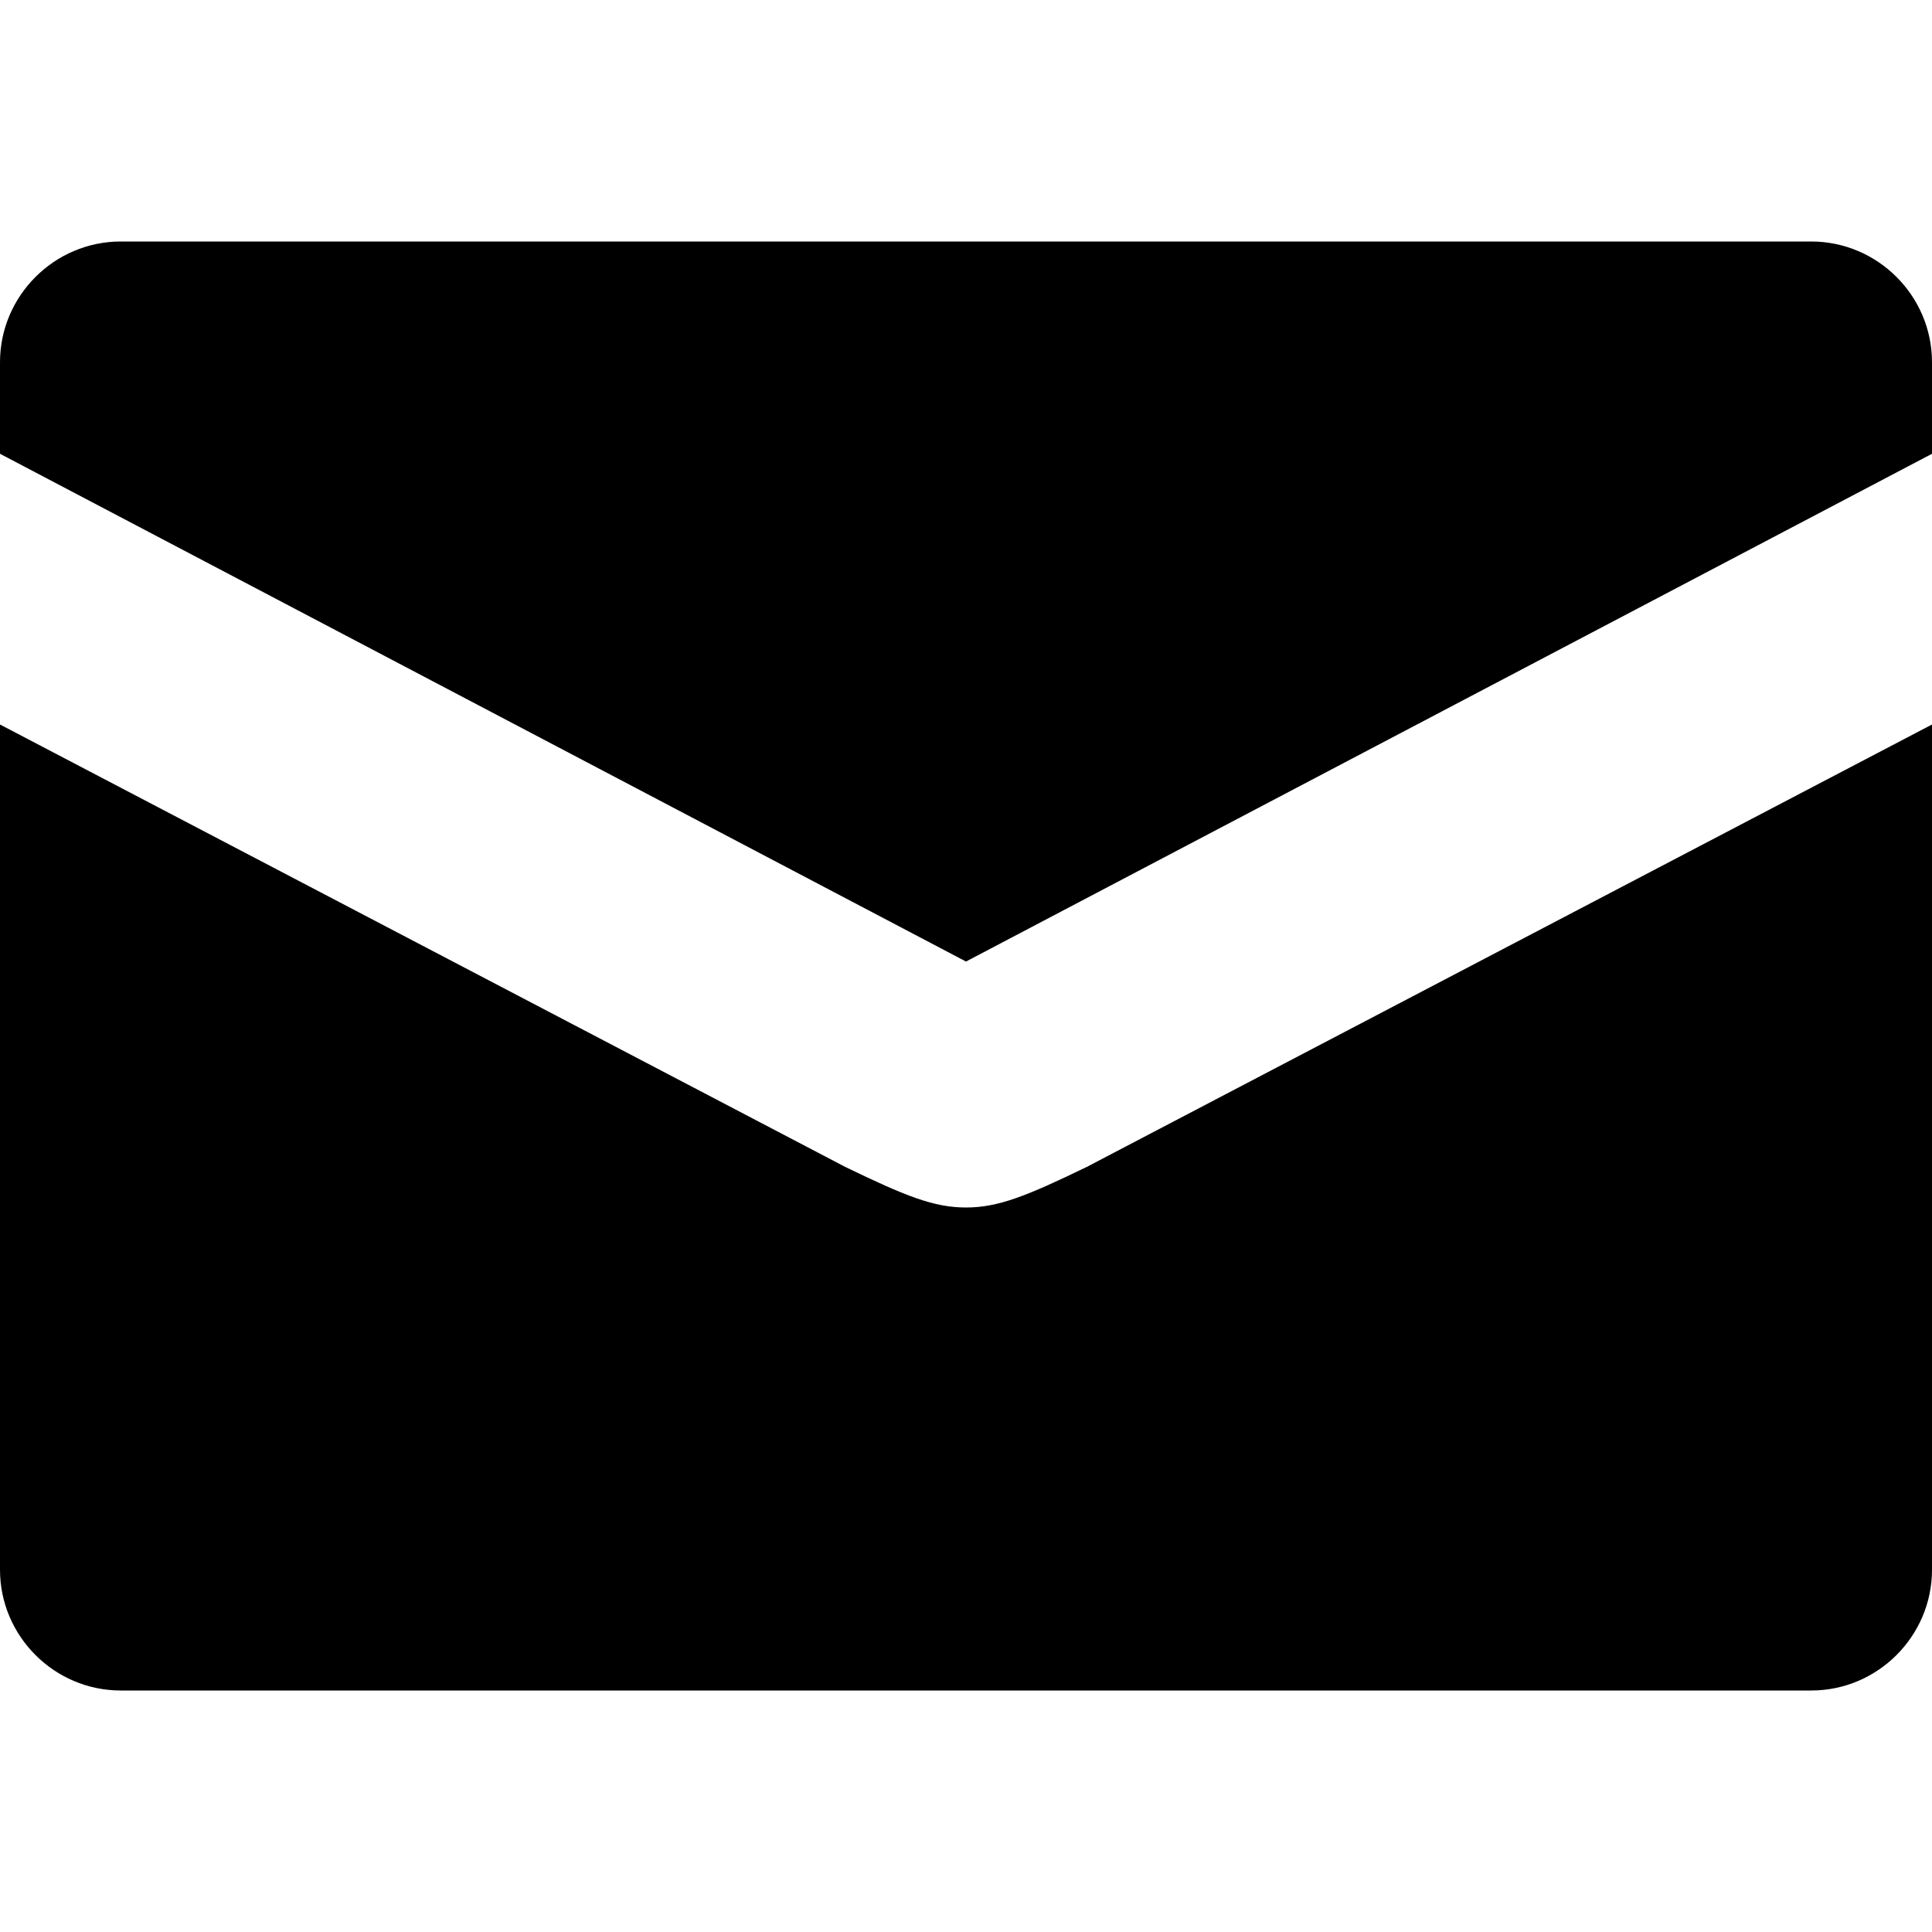
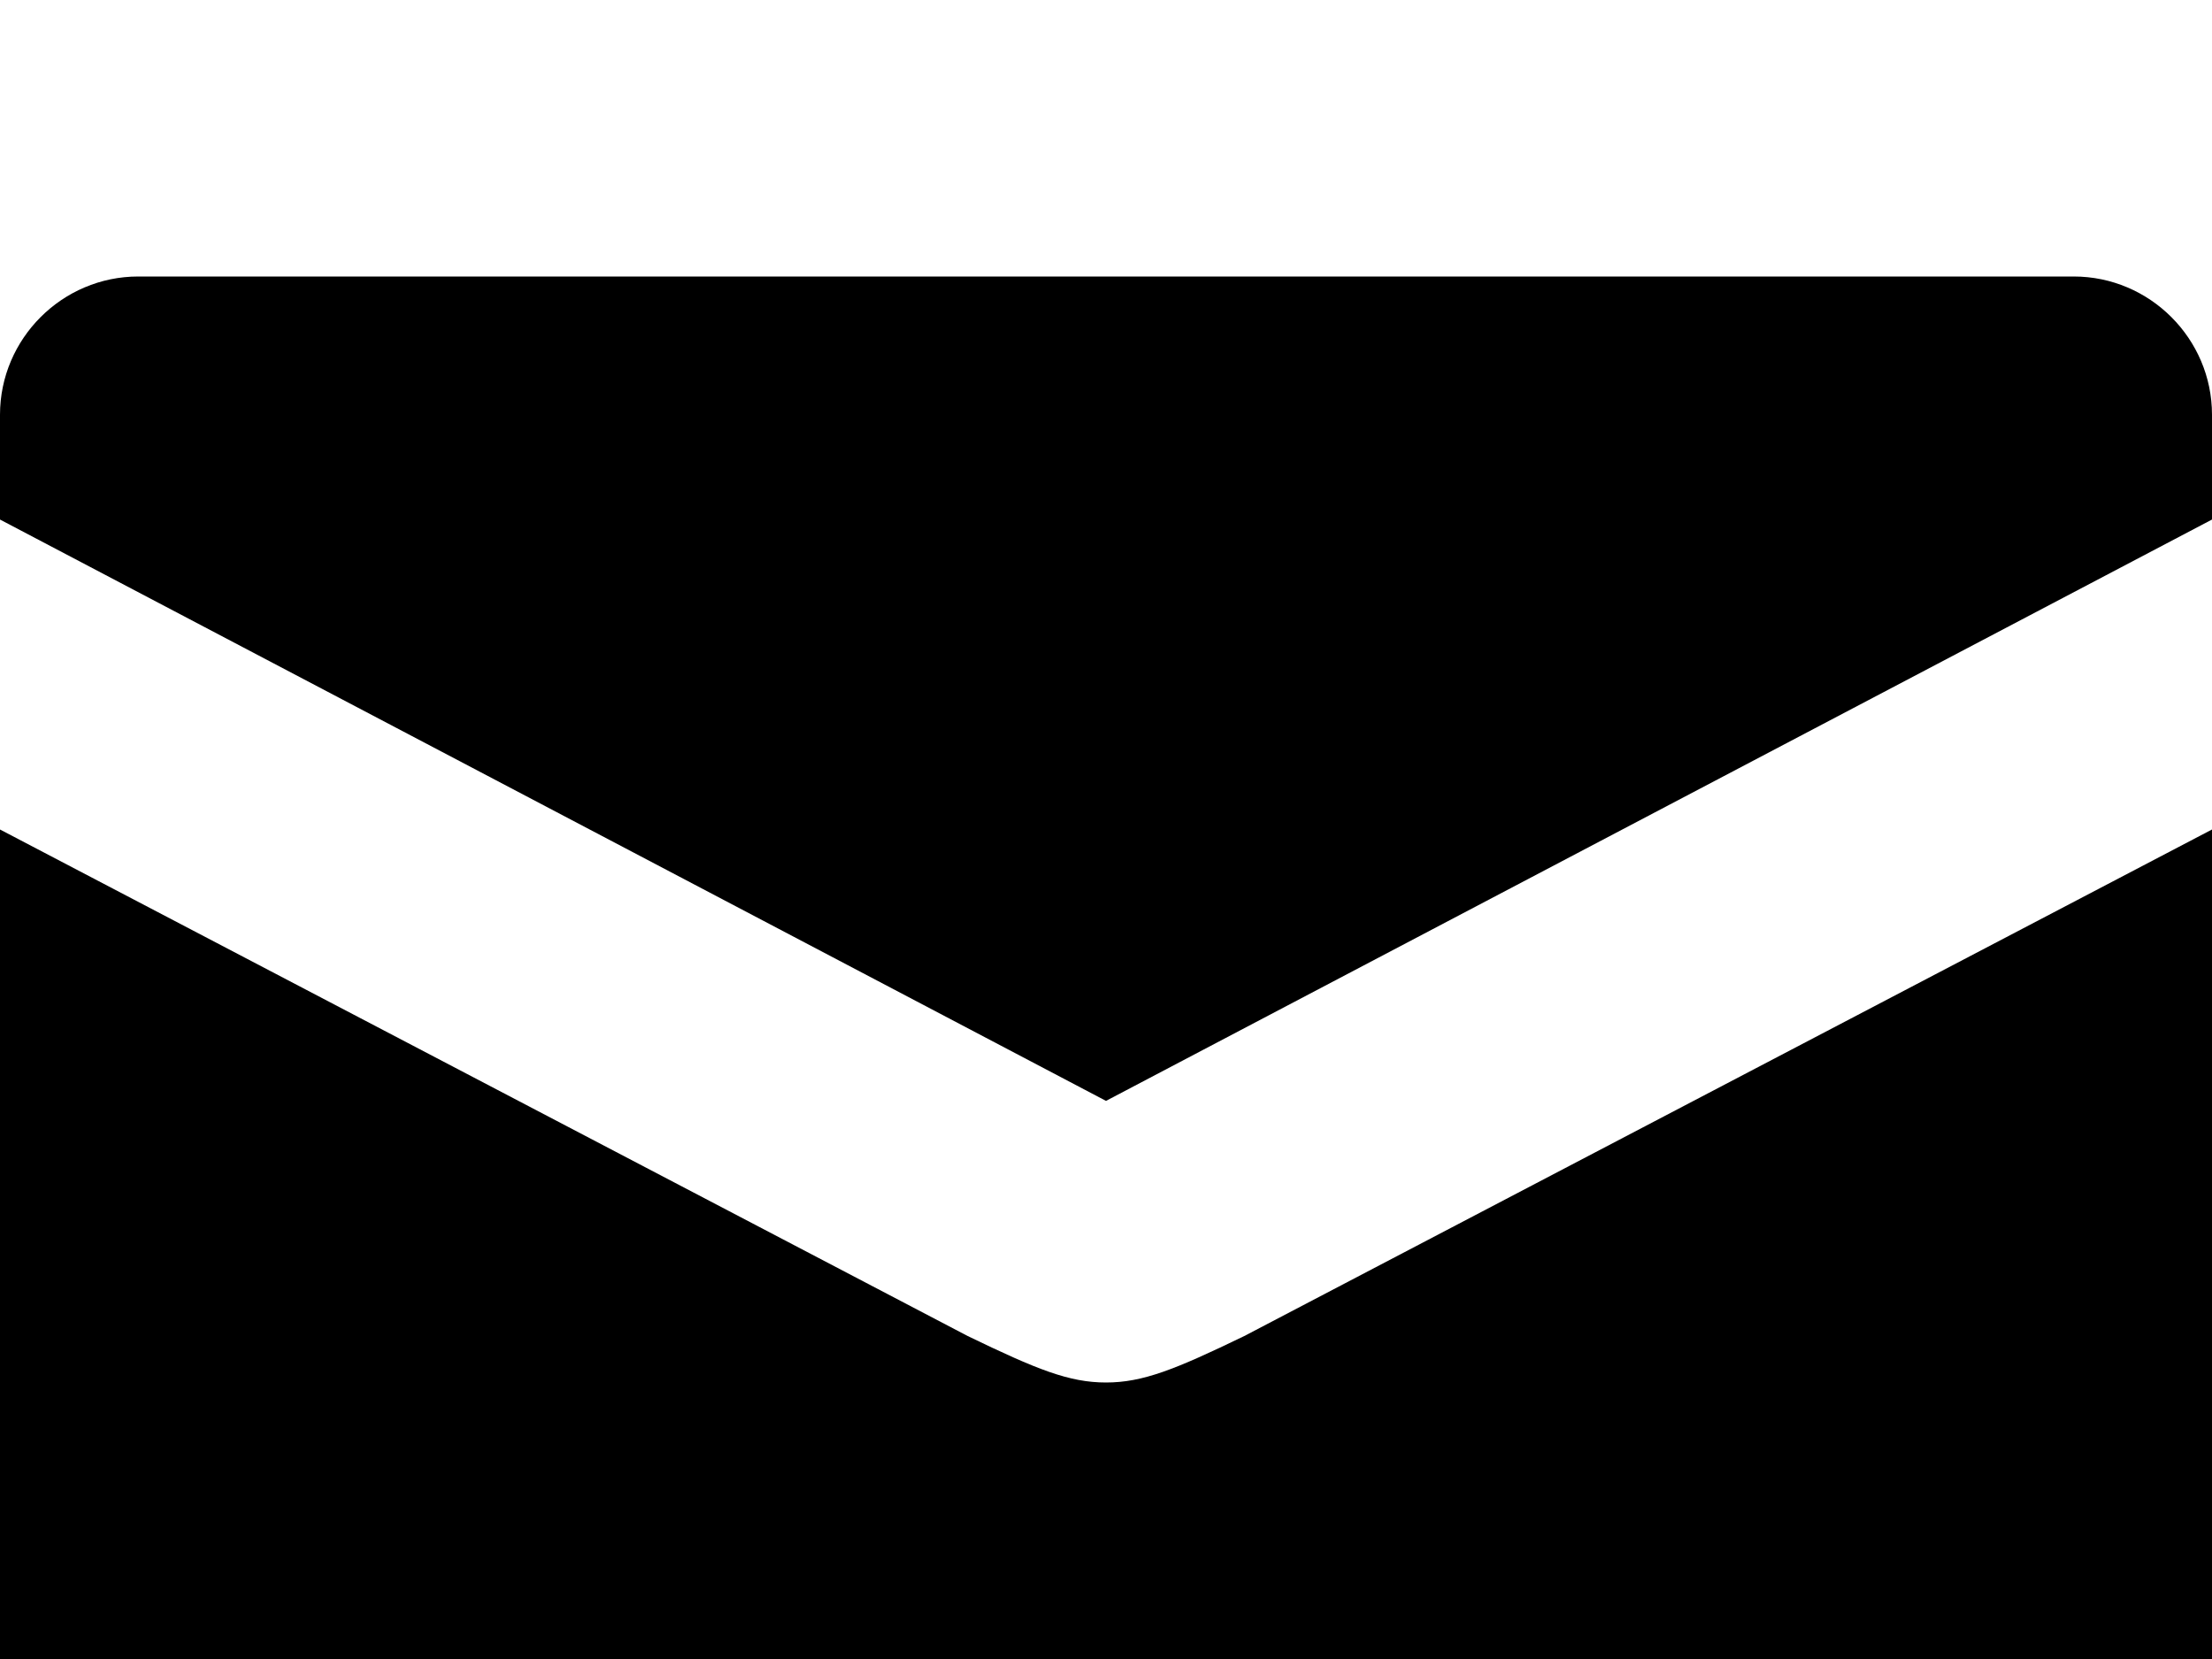
- <svg xmlns="http://www.w3.org/2000/svg" width="16" height="16">
+ <svg xmlns="http://www.w3.org/2000/svg">
  <path d="M8 10c-.266 0-.5-.094-1-.336L0 6v7c0 .55.45 1 1 1h14c.55 0 1-.45 1-1V6L9 9.664c-.5.242-.734.336-1 .336zm7-8H1c-.55 0-1 .45-1 1v.758l8 4.205 8-4.205V3c0-.55-.45-1-1-1z" />
</svg>
